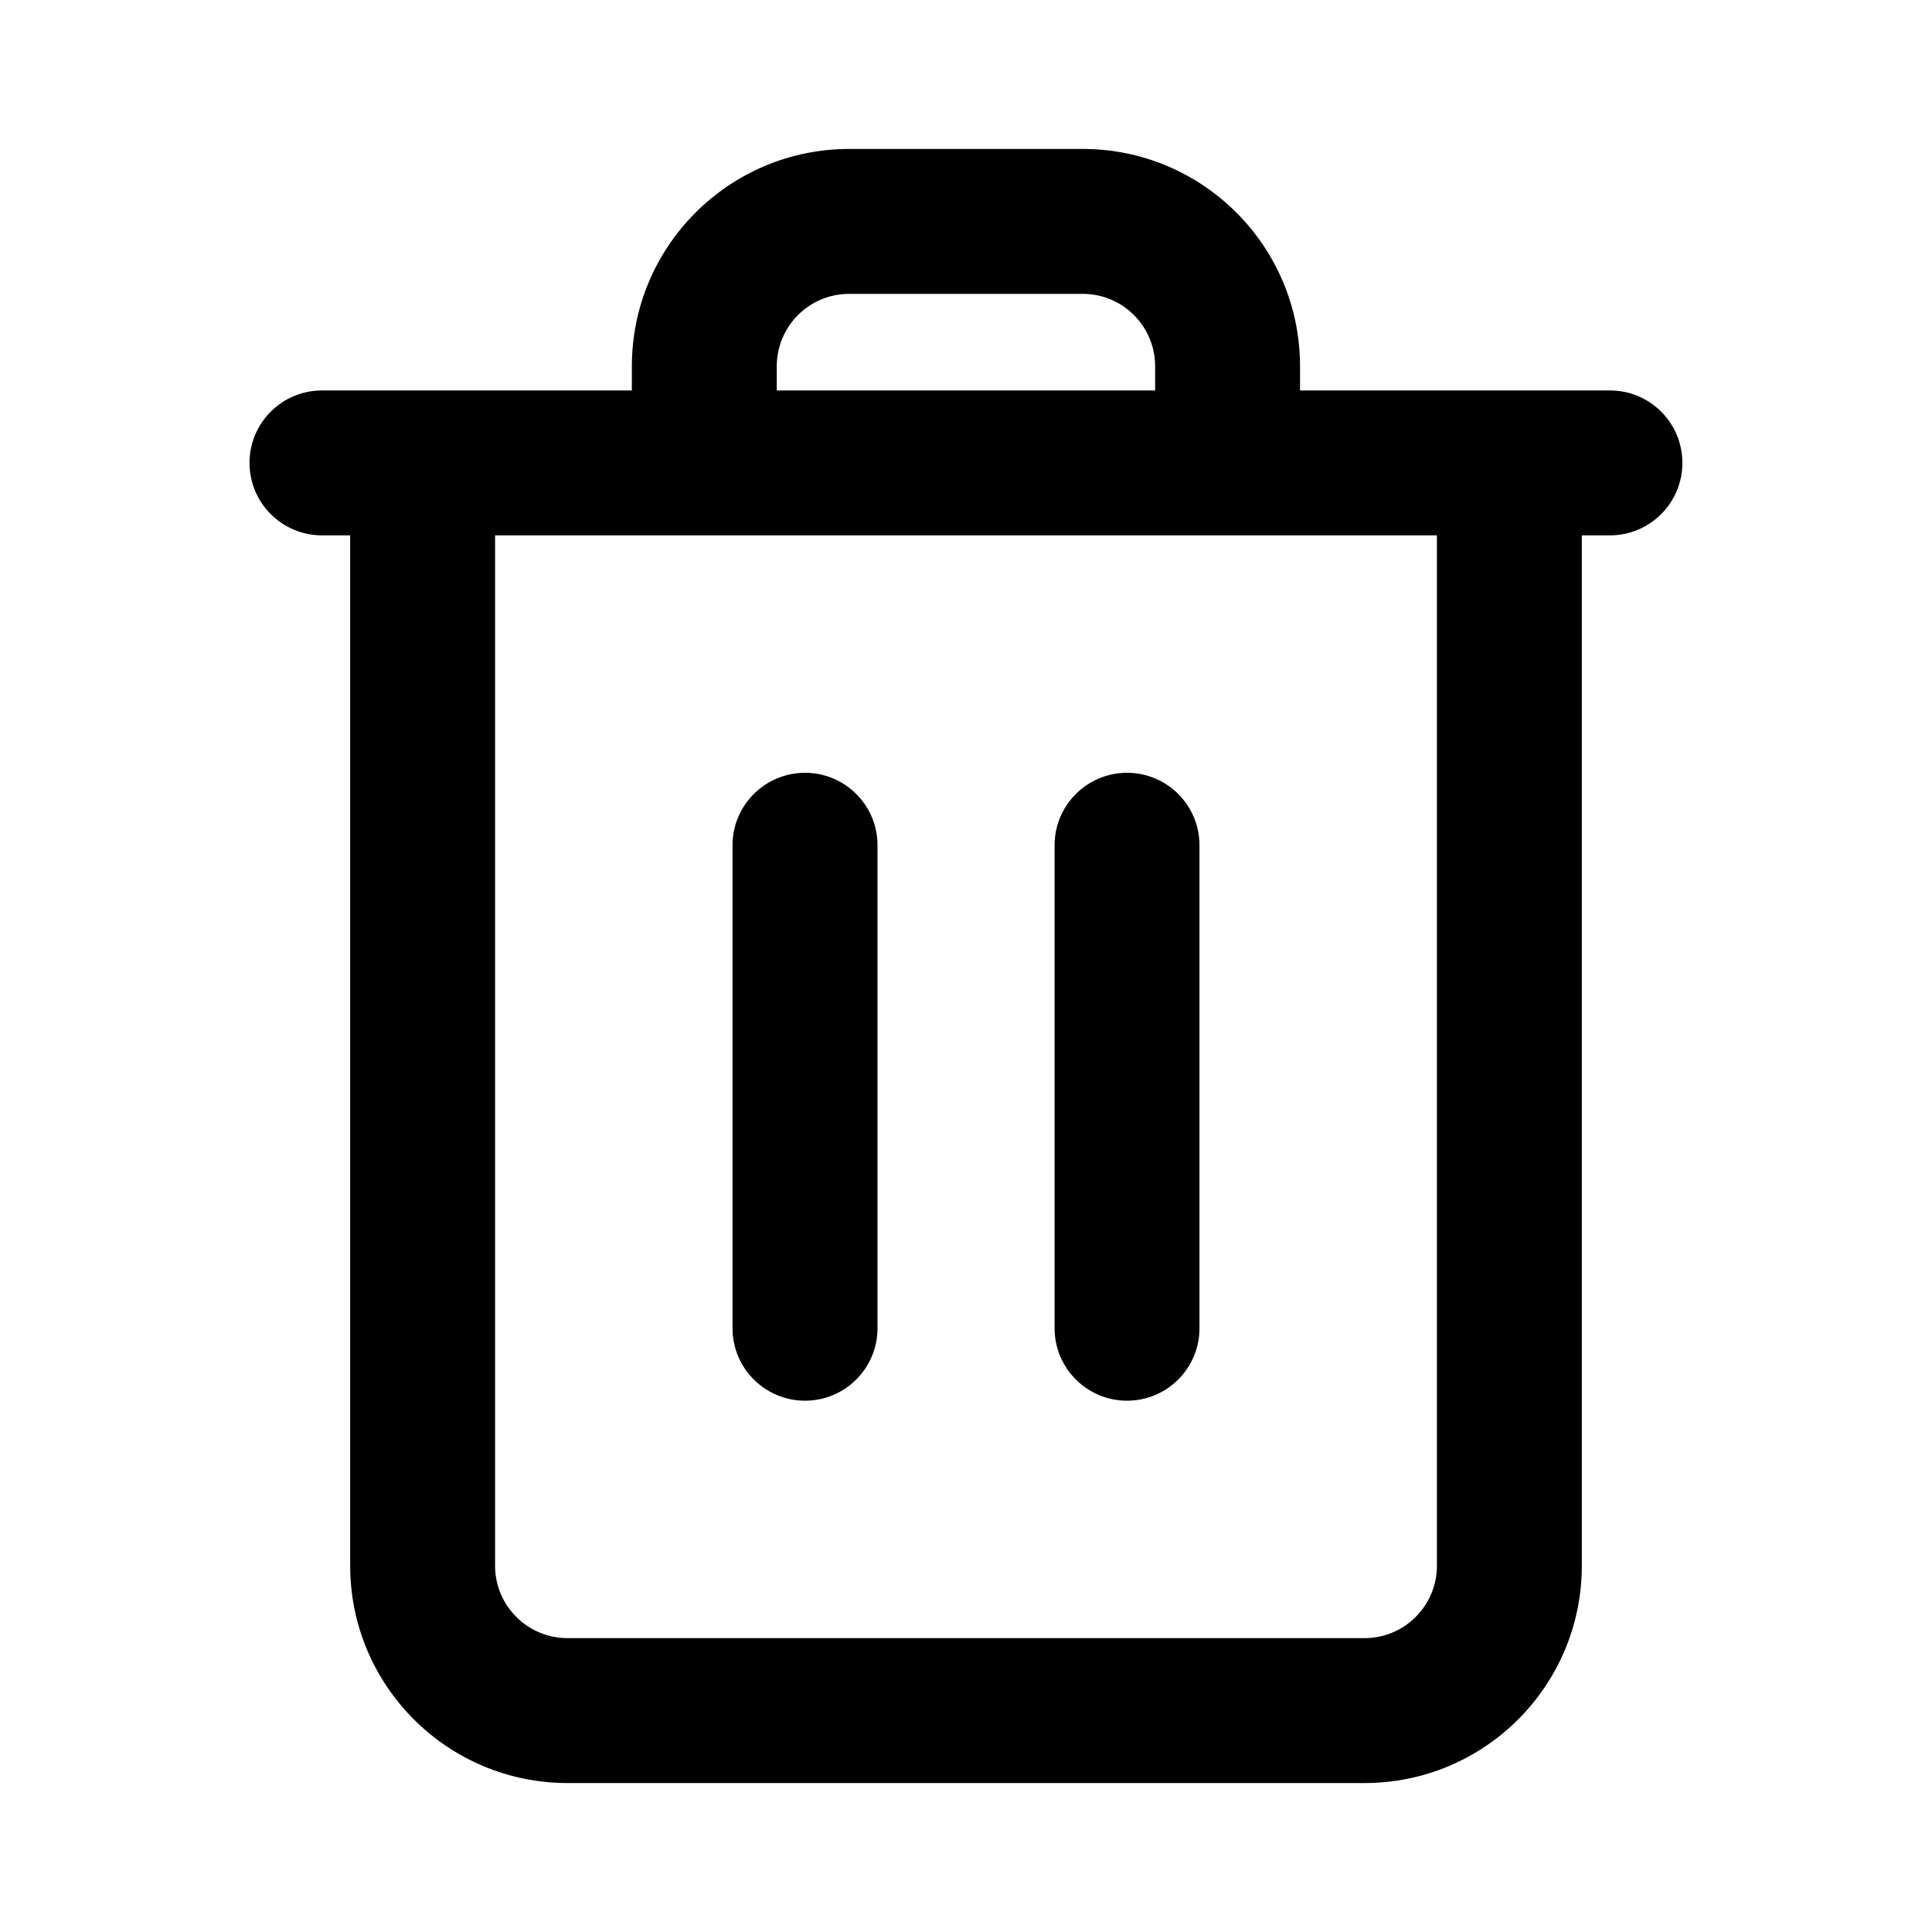
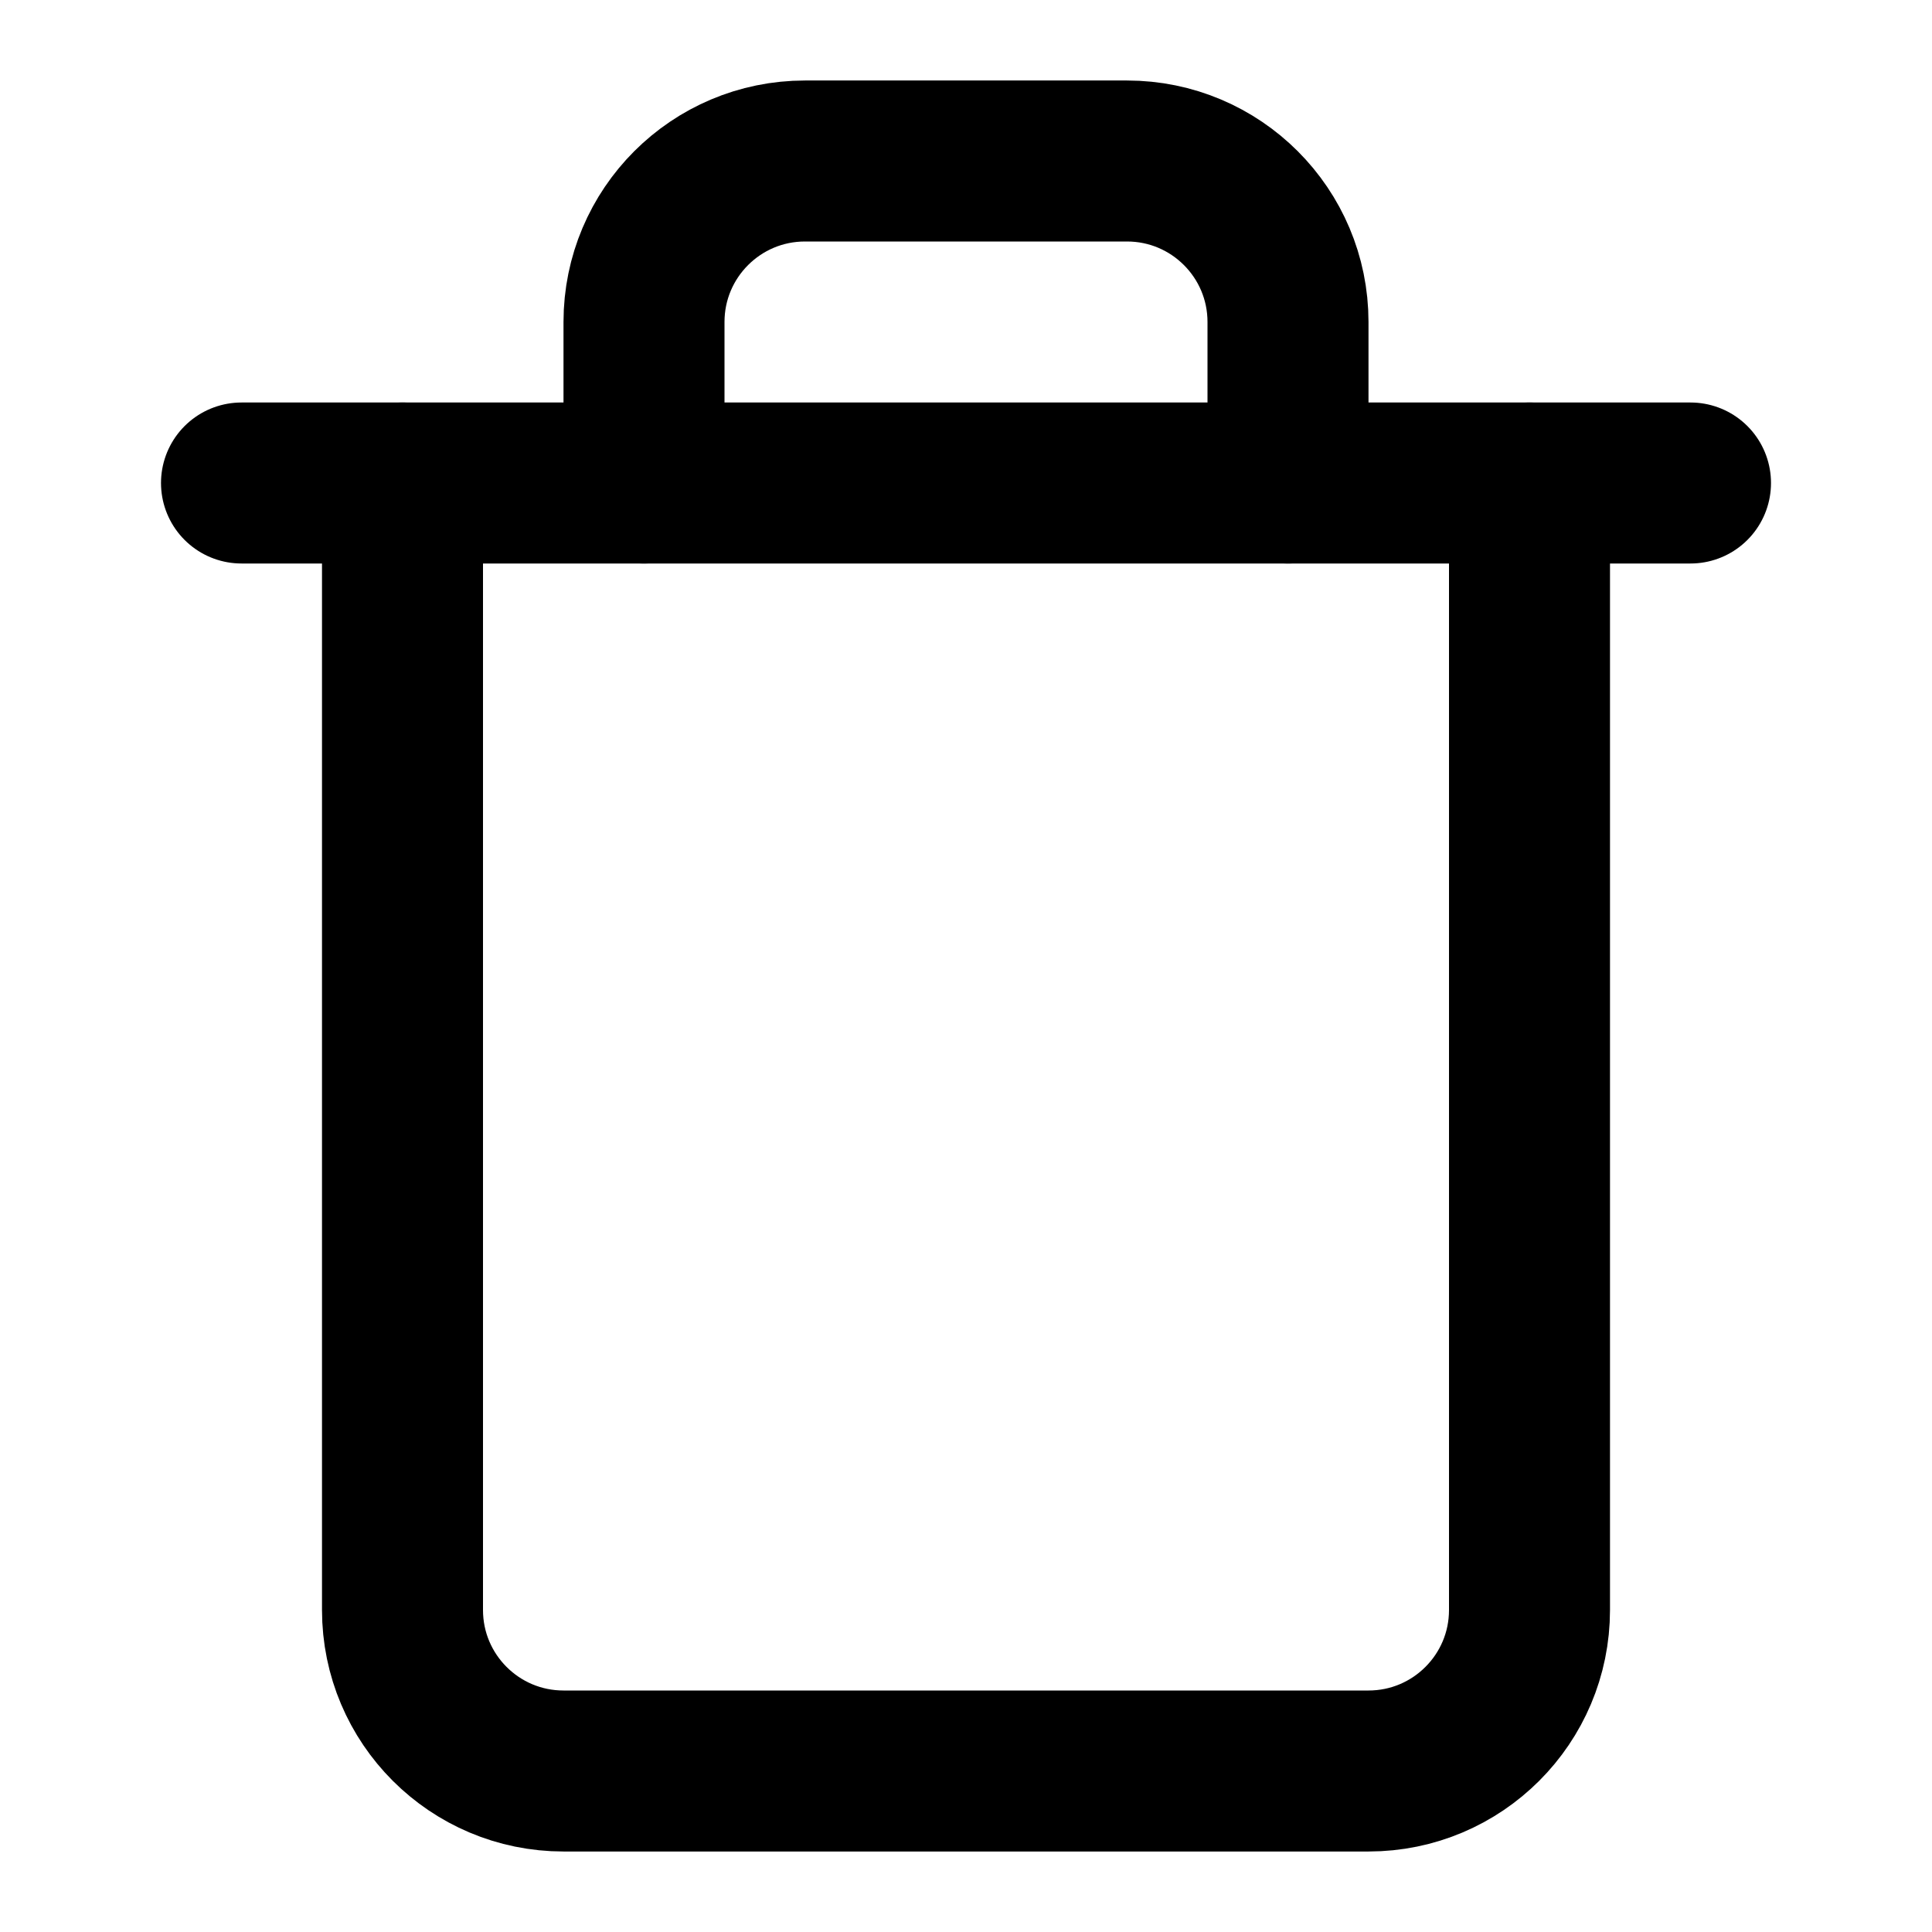
- <svg xmlns="http://www.w3.org/2000/svg" width="20" height="20" viewBox="0 0 20 20" fill="none">
-   <path fill-rule="evenodd" clip-rule="evenodd" d="M6.541 3.792C6.541 2.549 7.549 1.542 8.791 1.542H11.208C12.451 1.542 13.458 2.549 13.458 3.792V4.042H15.625H16.666C17.08 4.042 17.416 4.377 17.416 4.792C17.416 5.206 17.08 5.542 16.666 5.542H16.375V8.246V13.246V16.208C16.375 17.451 15.368 18.458 14.125 18.458H5.875C4.633 18.458 3.625 17.451 3.625 16.208V13.246V8.246V5.542H3.333C2.919 5.542 2.583 5.206 2.583 4.792C2.583 4.377 2.919 4.042 3.333 4.042H4.375H6.541V3.792ZM14.875 13.246V8.246V5.542H13.458H12.708H7.291H6.541H5.125V8.246V13.246V16.208C5.125 16.622 5.461 16.958 5.875 16.958H14.125C14.539 16.958 14.875 16.622 14.875 16.208V13.246ZM8.041 4.042H11.958V3.792C11.958 3.377 11.622 3.042 11.208 3.042H8.791C8.377 3.042 8.041 3.377 8.041 3.792V4.042ZM8.334 8C8.748 8 9.084 8.336 9.084 8.75V13.75C9.084 14.164 8.748 14.5 8.334 14.5C7.919 14.5 7.583 14.164 7.583 13.75V8.75C7.583 8.336 7.919 8 8.334 8ZM12.417 8.75C12.417 8.336 12.081 8 11.667 8C11.253 8 10.917 8.336 10.917 8.75V13.75C10.917 14.164 11.253 14.5 11.667 14.5C12.081 14.5 12.417 14.164 12.417 13.75V8.75Z" fill="currentColor" />
+ <svg xmlns="http://www.w3.org/2000/svg" width="24" height="24" viewBox="0 0 24 24" fill="none" stroke="currentColor" stroke-width="2" stroke-linecap="round" stroke-linejoin="round" class="lucide lucide-trash-icon lucide-trash">
+   <path d="M19 6v14a2 2 0 0 1-2 2H7a2 2 0 0 1-2-2V6" />
+   <path d="M3 6h18" />
+   <path d="M8 6V4a2 2 0 0 1 2-2h4a2 2 0 0 1 2 2v2" />
</svg>
